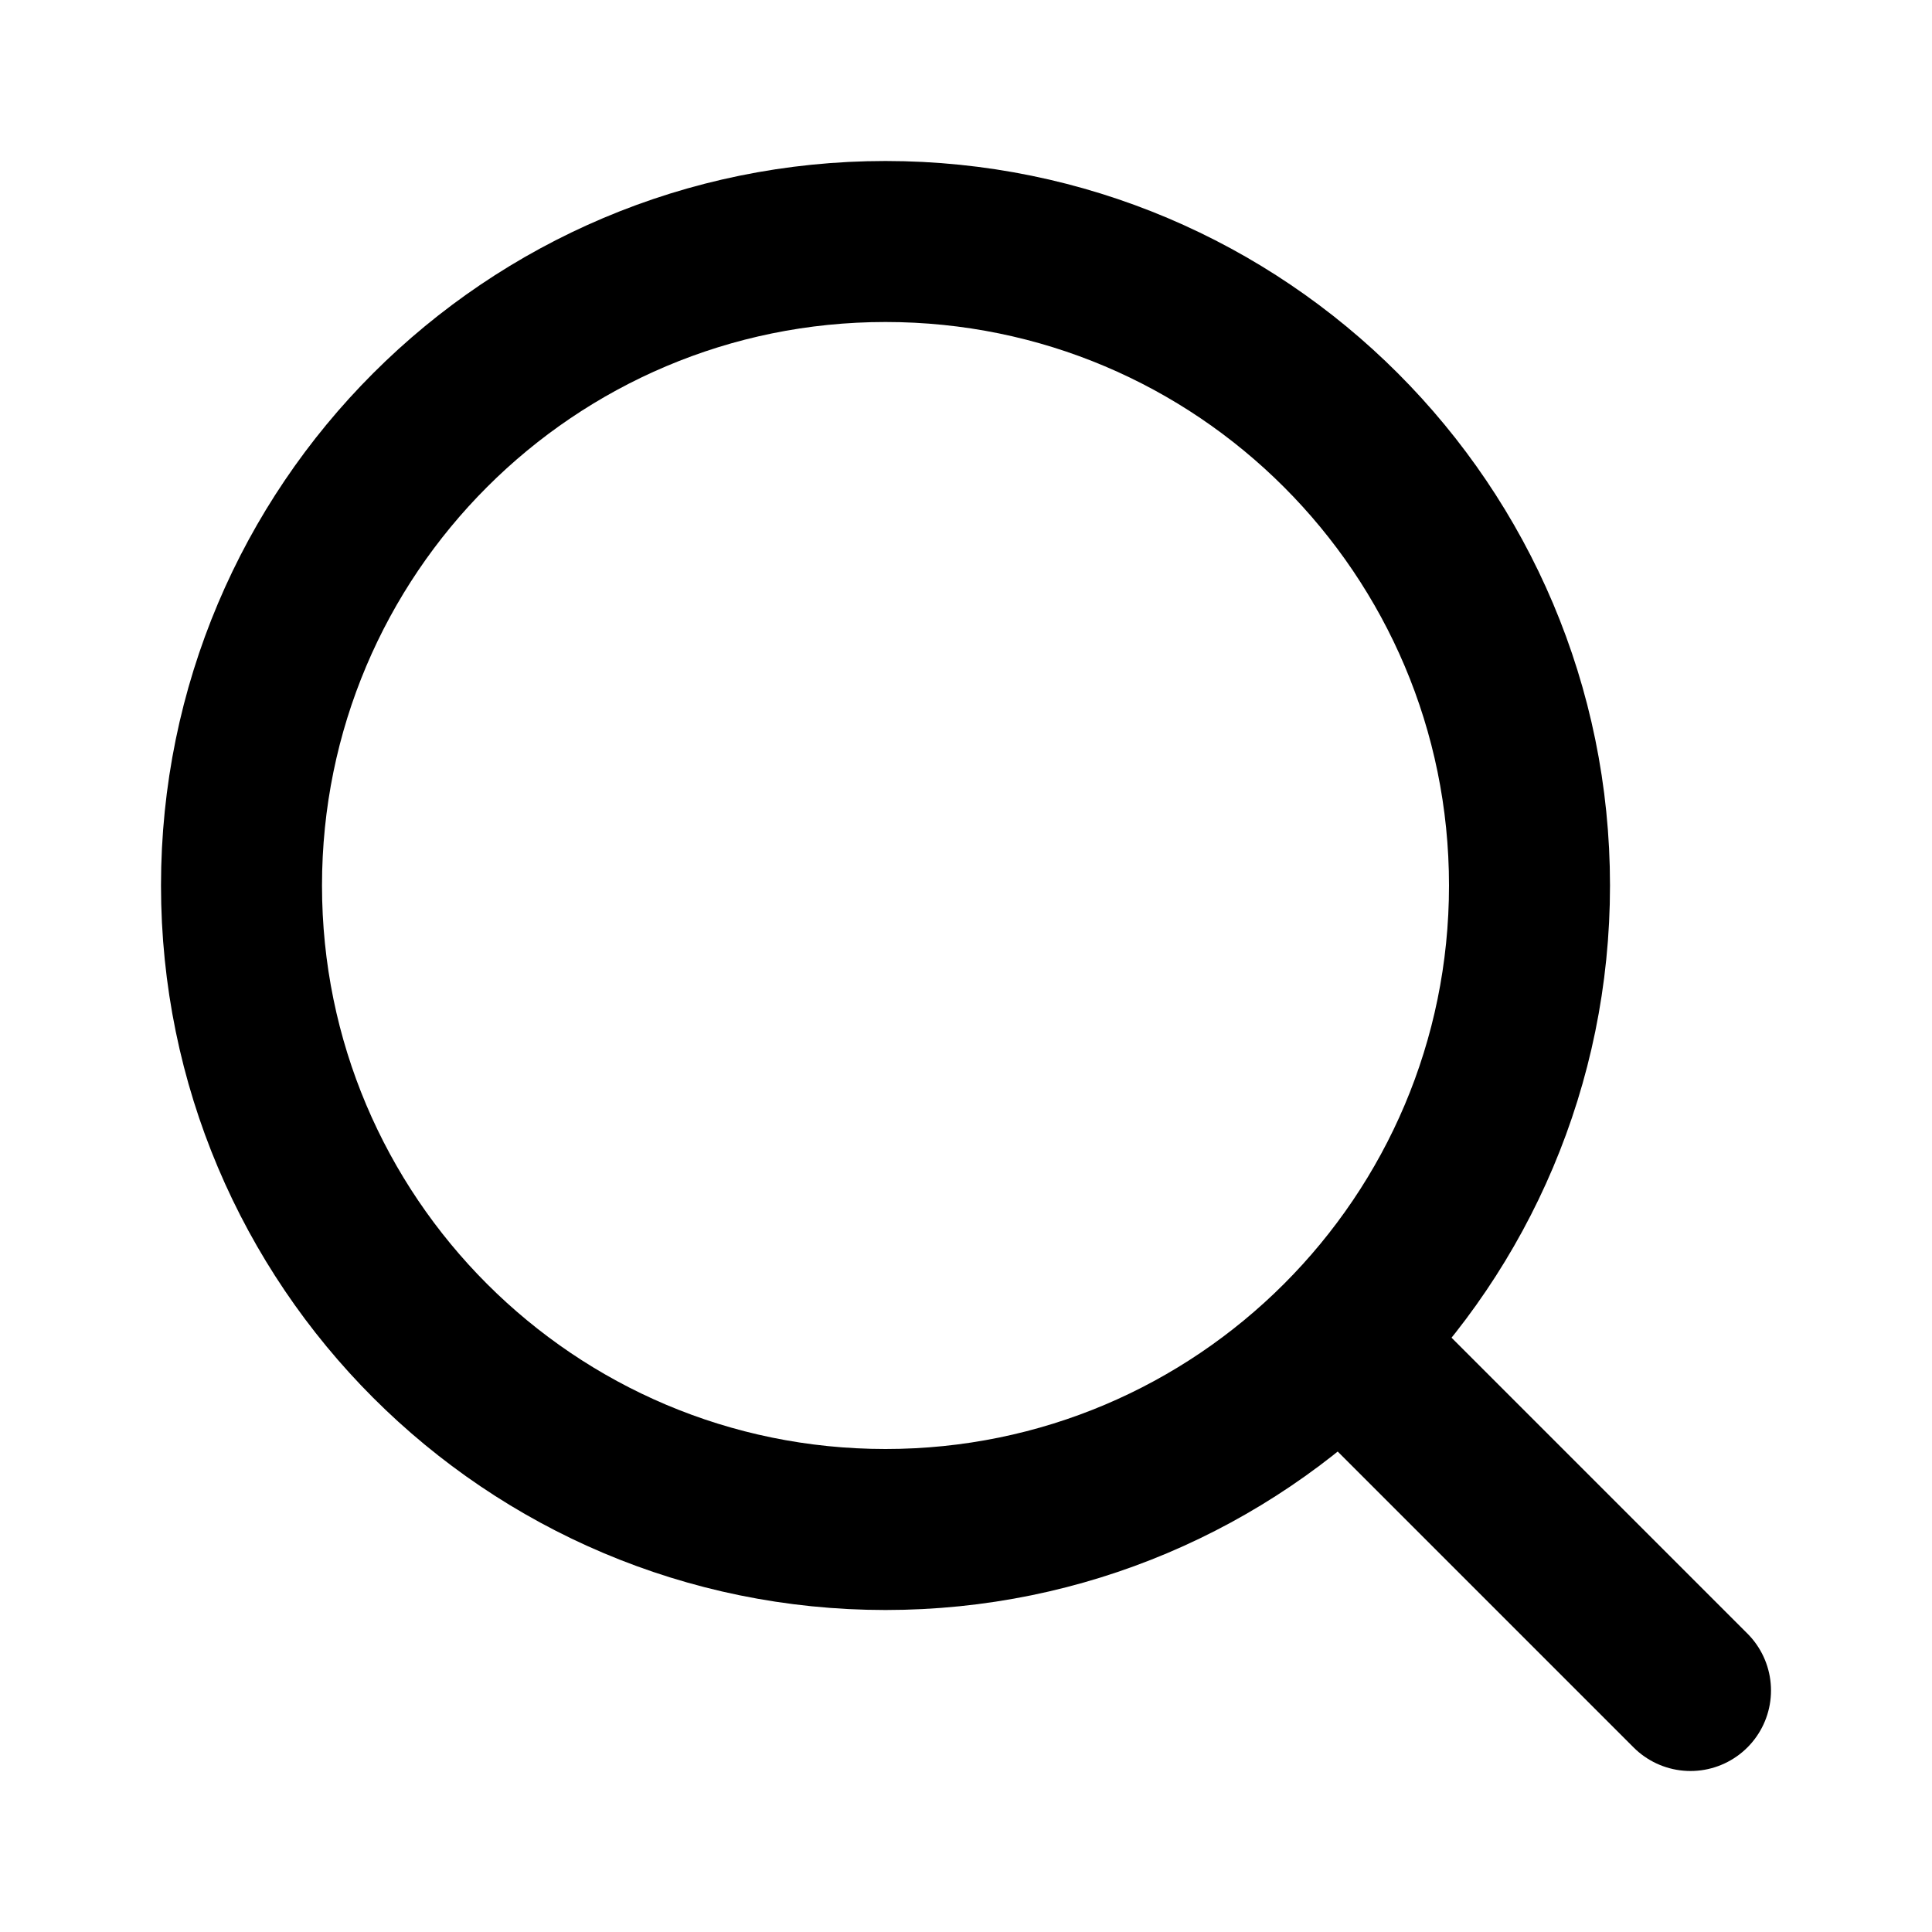
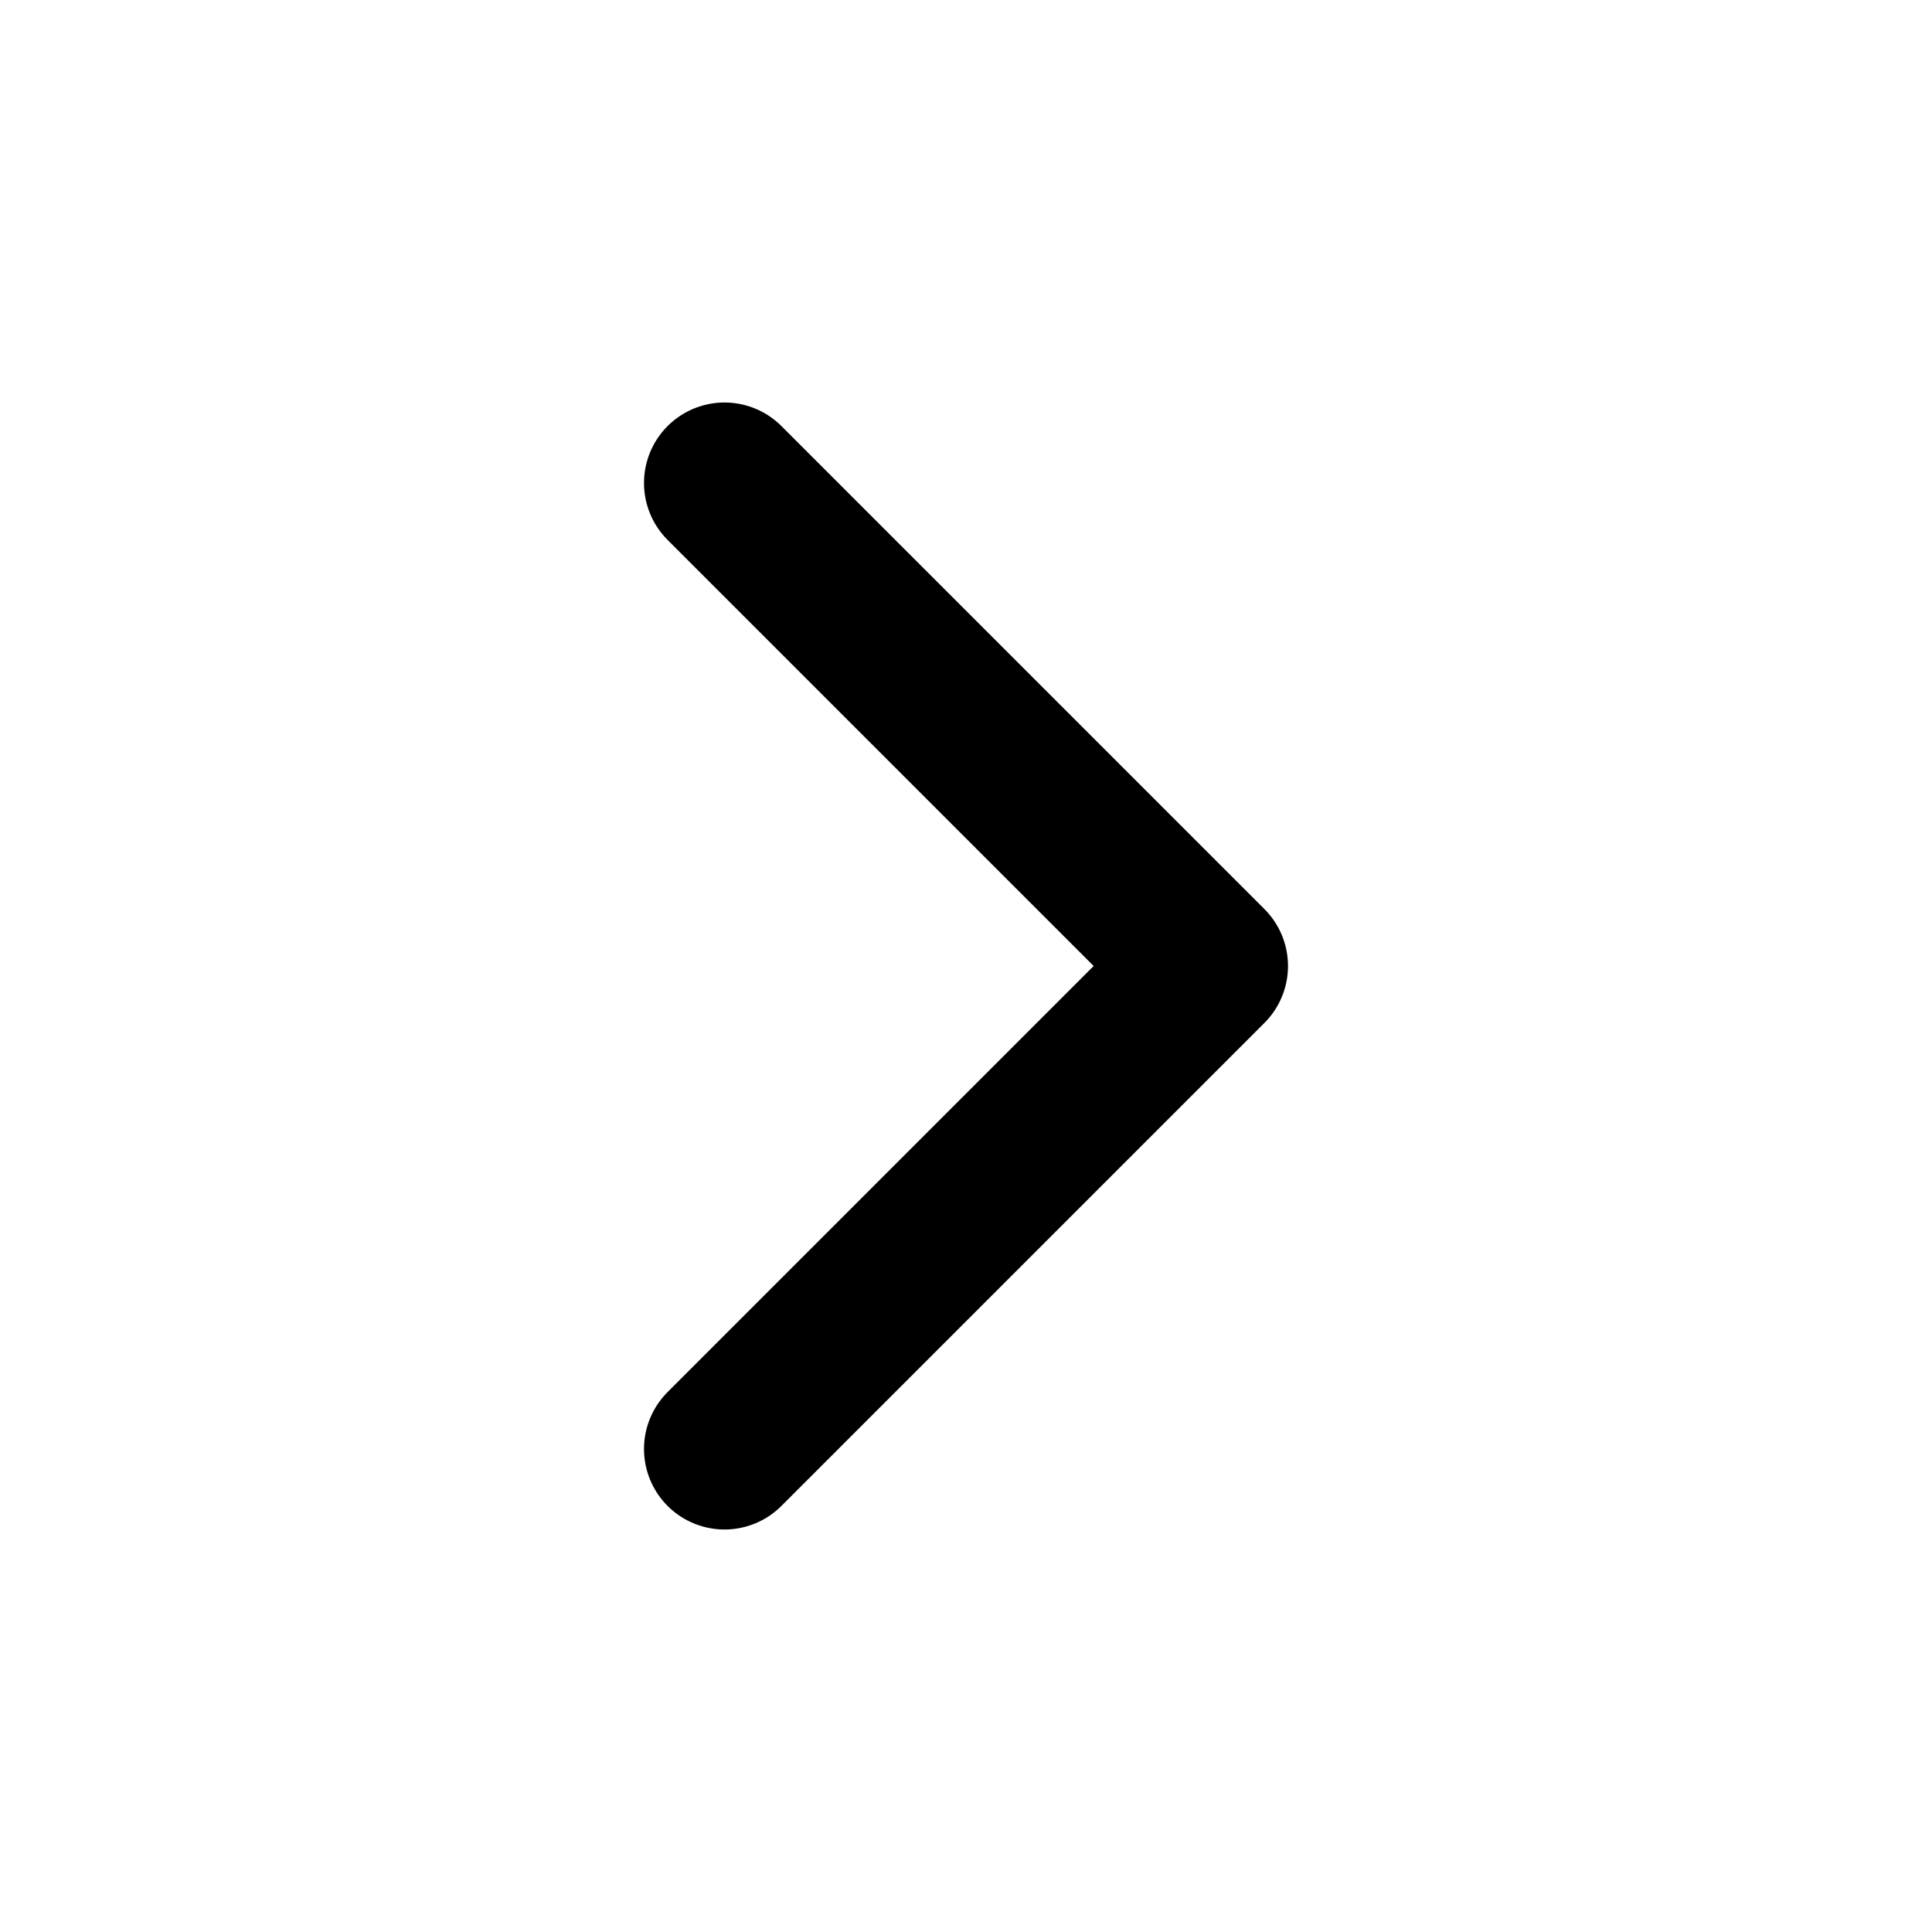
<svg xmlns="http://www.w3.org/2000/svg" width="24" height="24" viewBox="0 0 24 24" fill="none" stroke="currentColor" stroke-width="2" stroke-linecap="round" stroke-linejoin="round">
-   <circle cx="11" cy="11" r="8" />
-   <path d="m21 21-4.3-4.3" />
+   <path d="m9 18 6-6-6-6" />
</svg>
